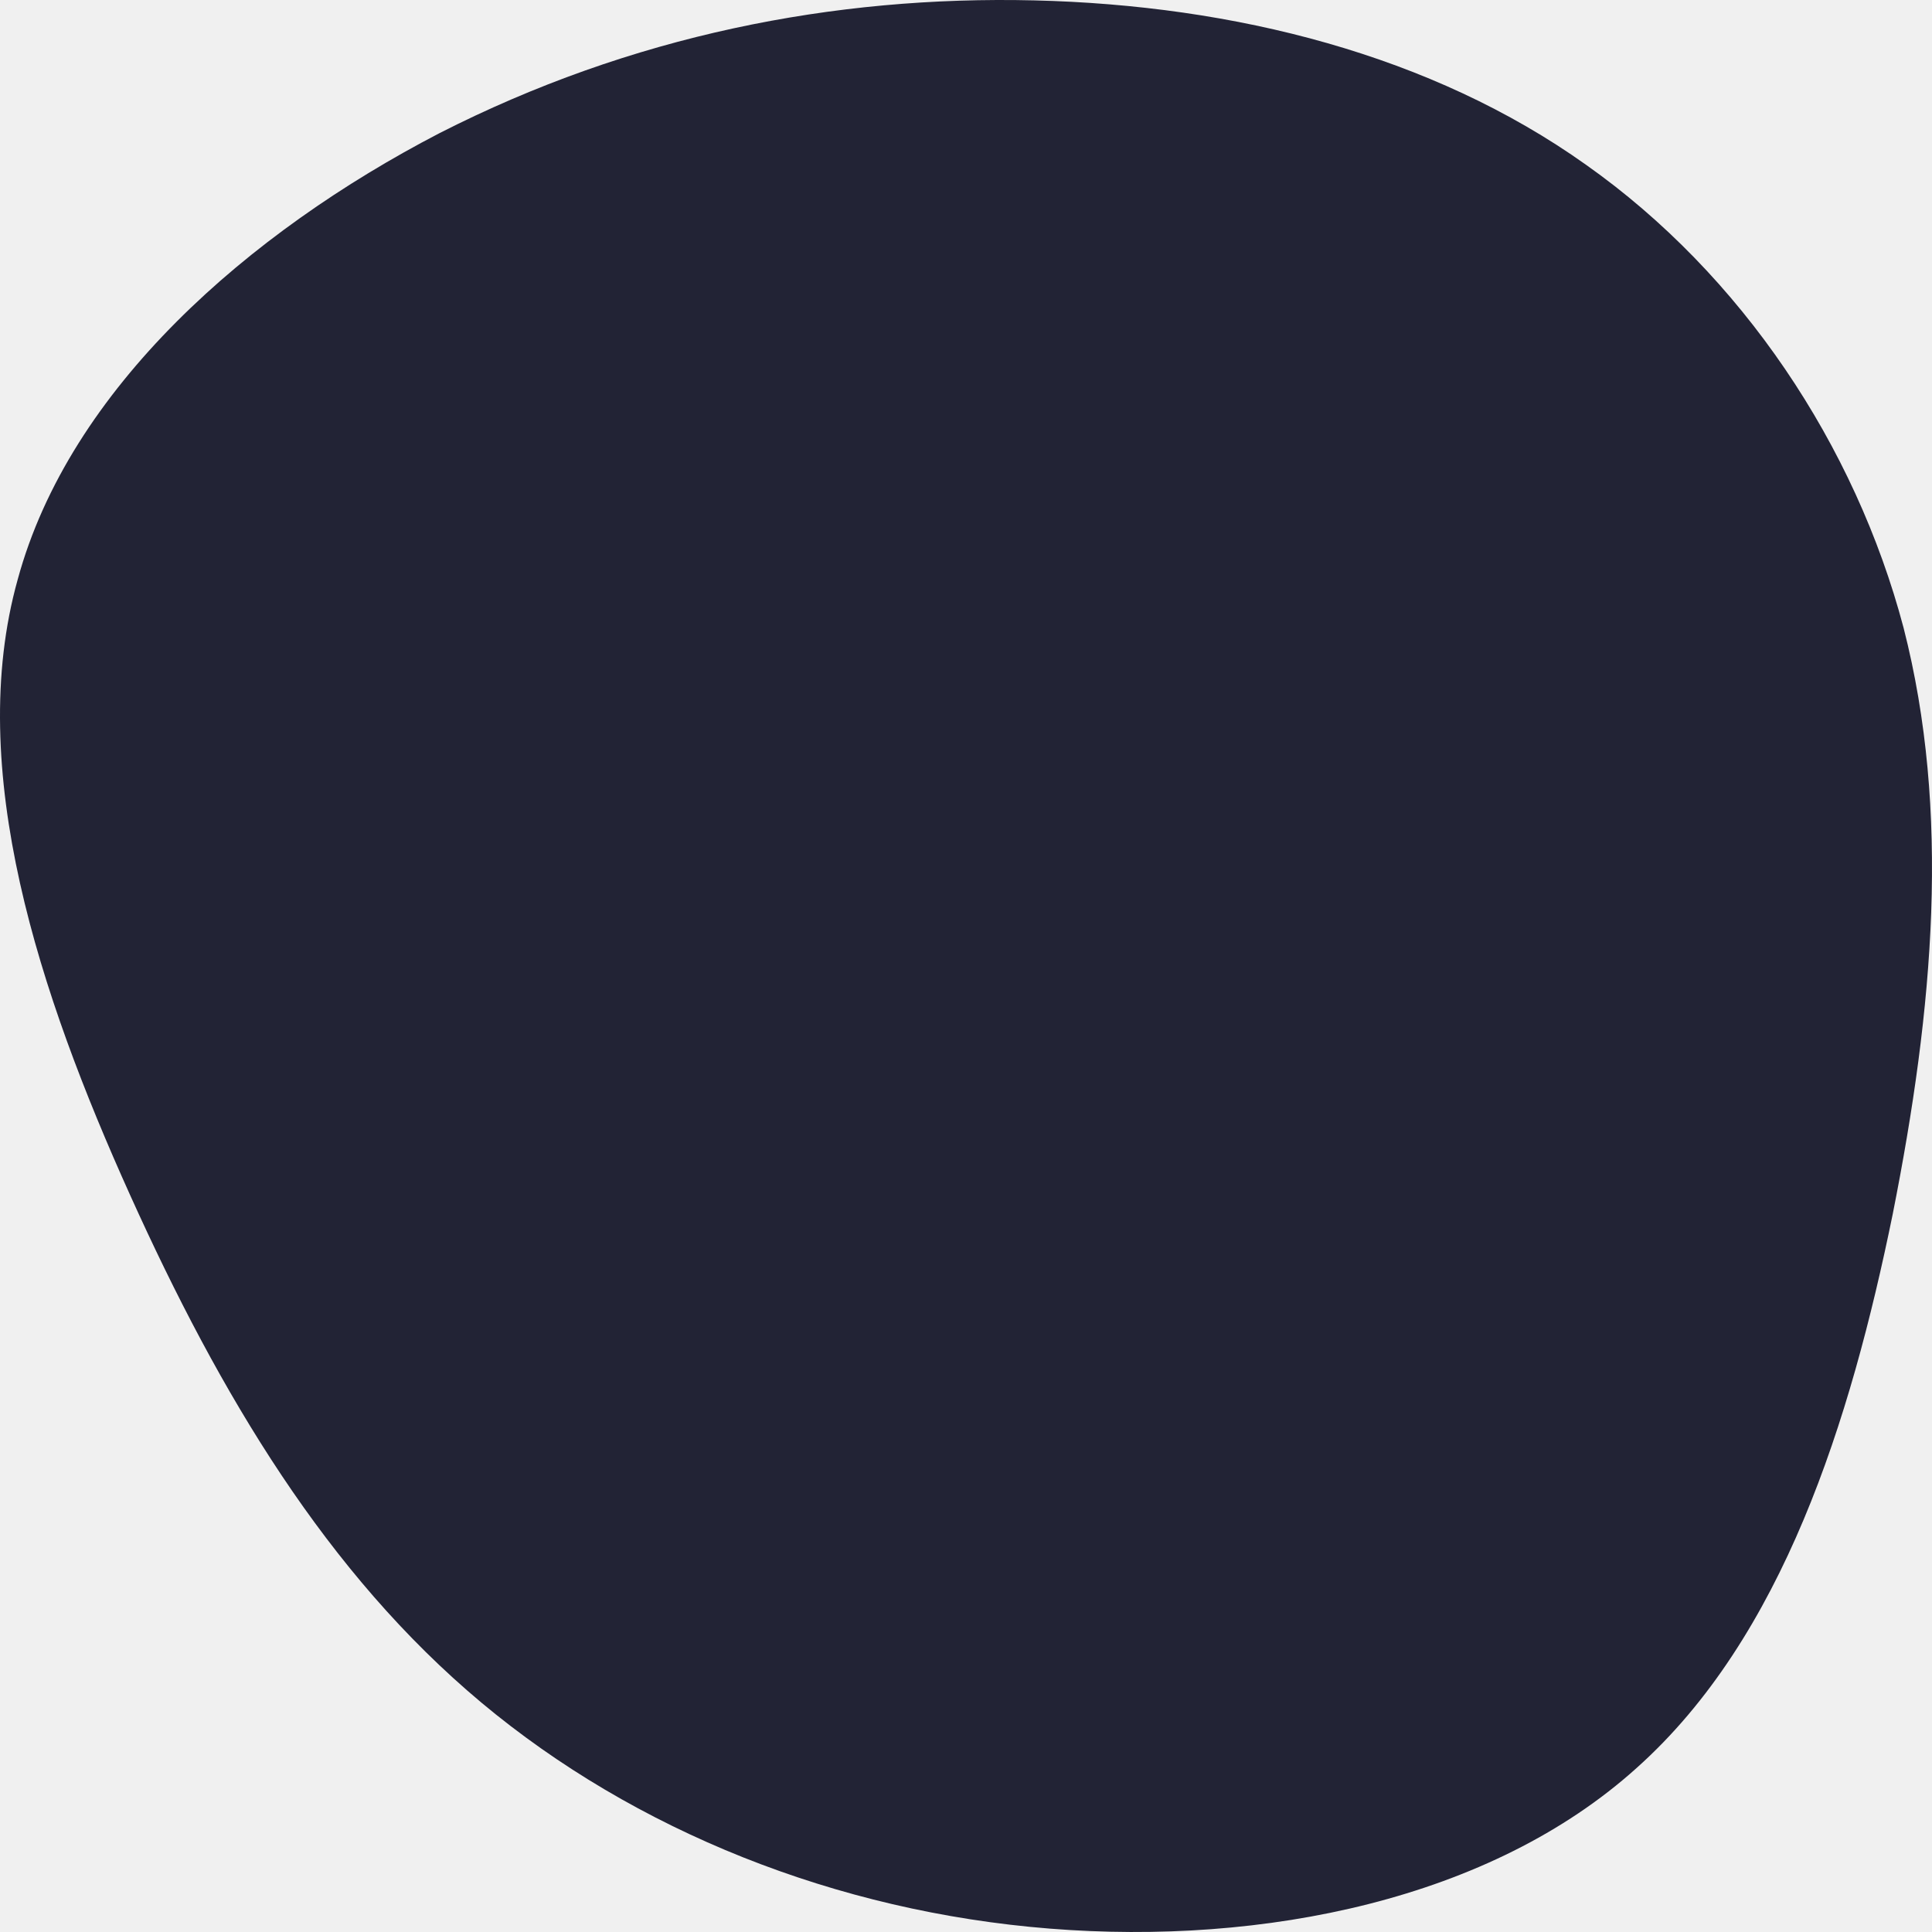
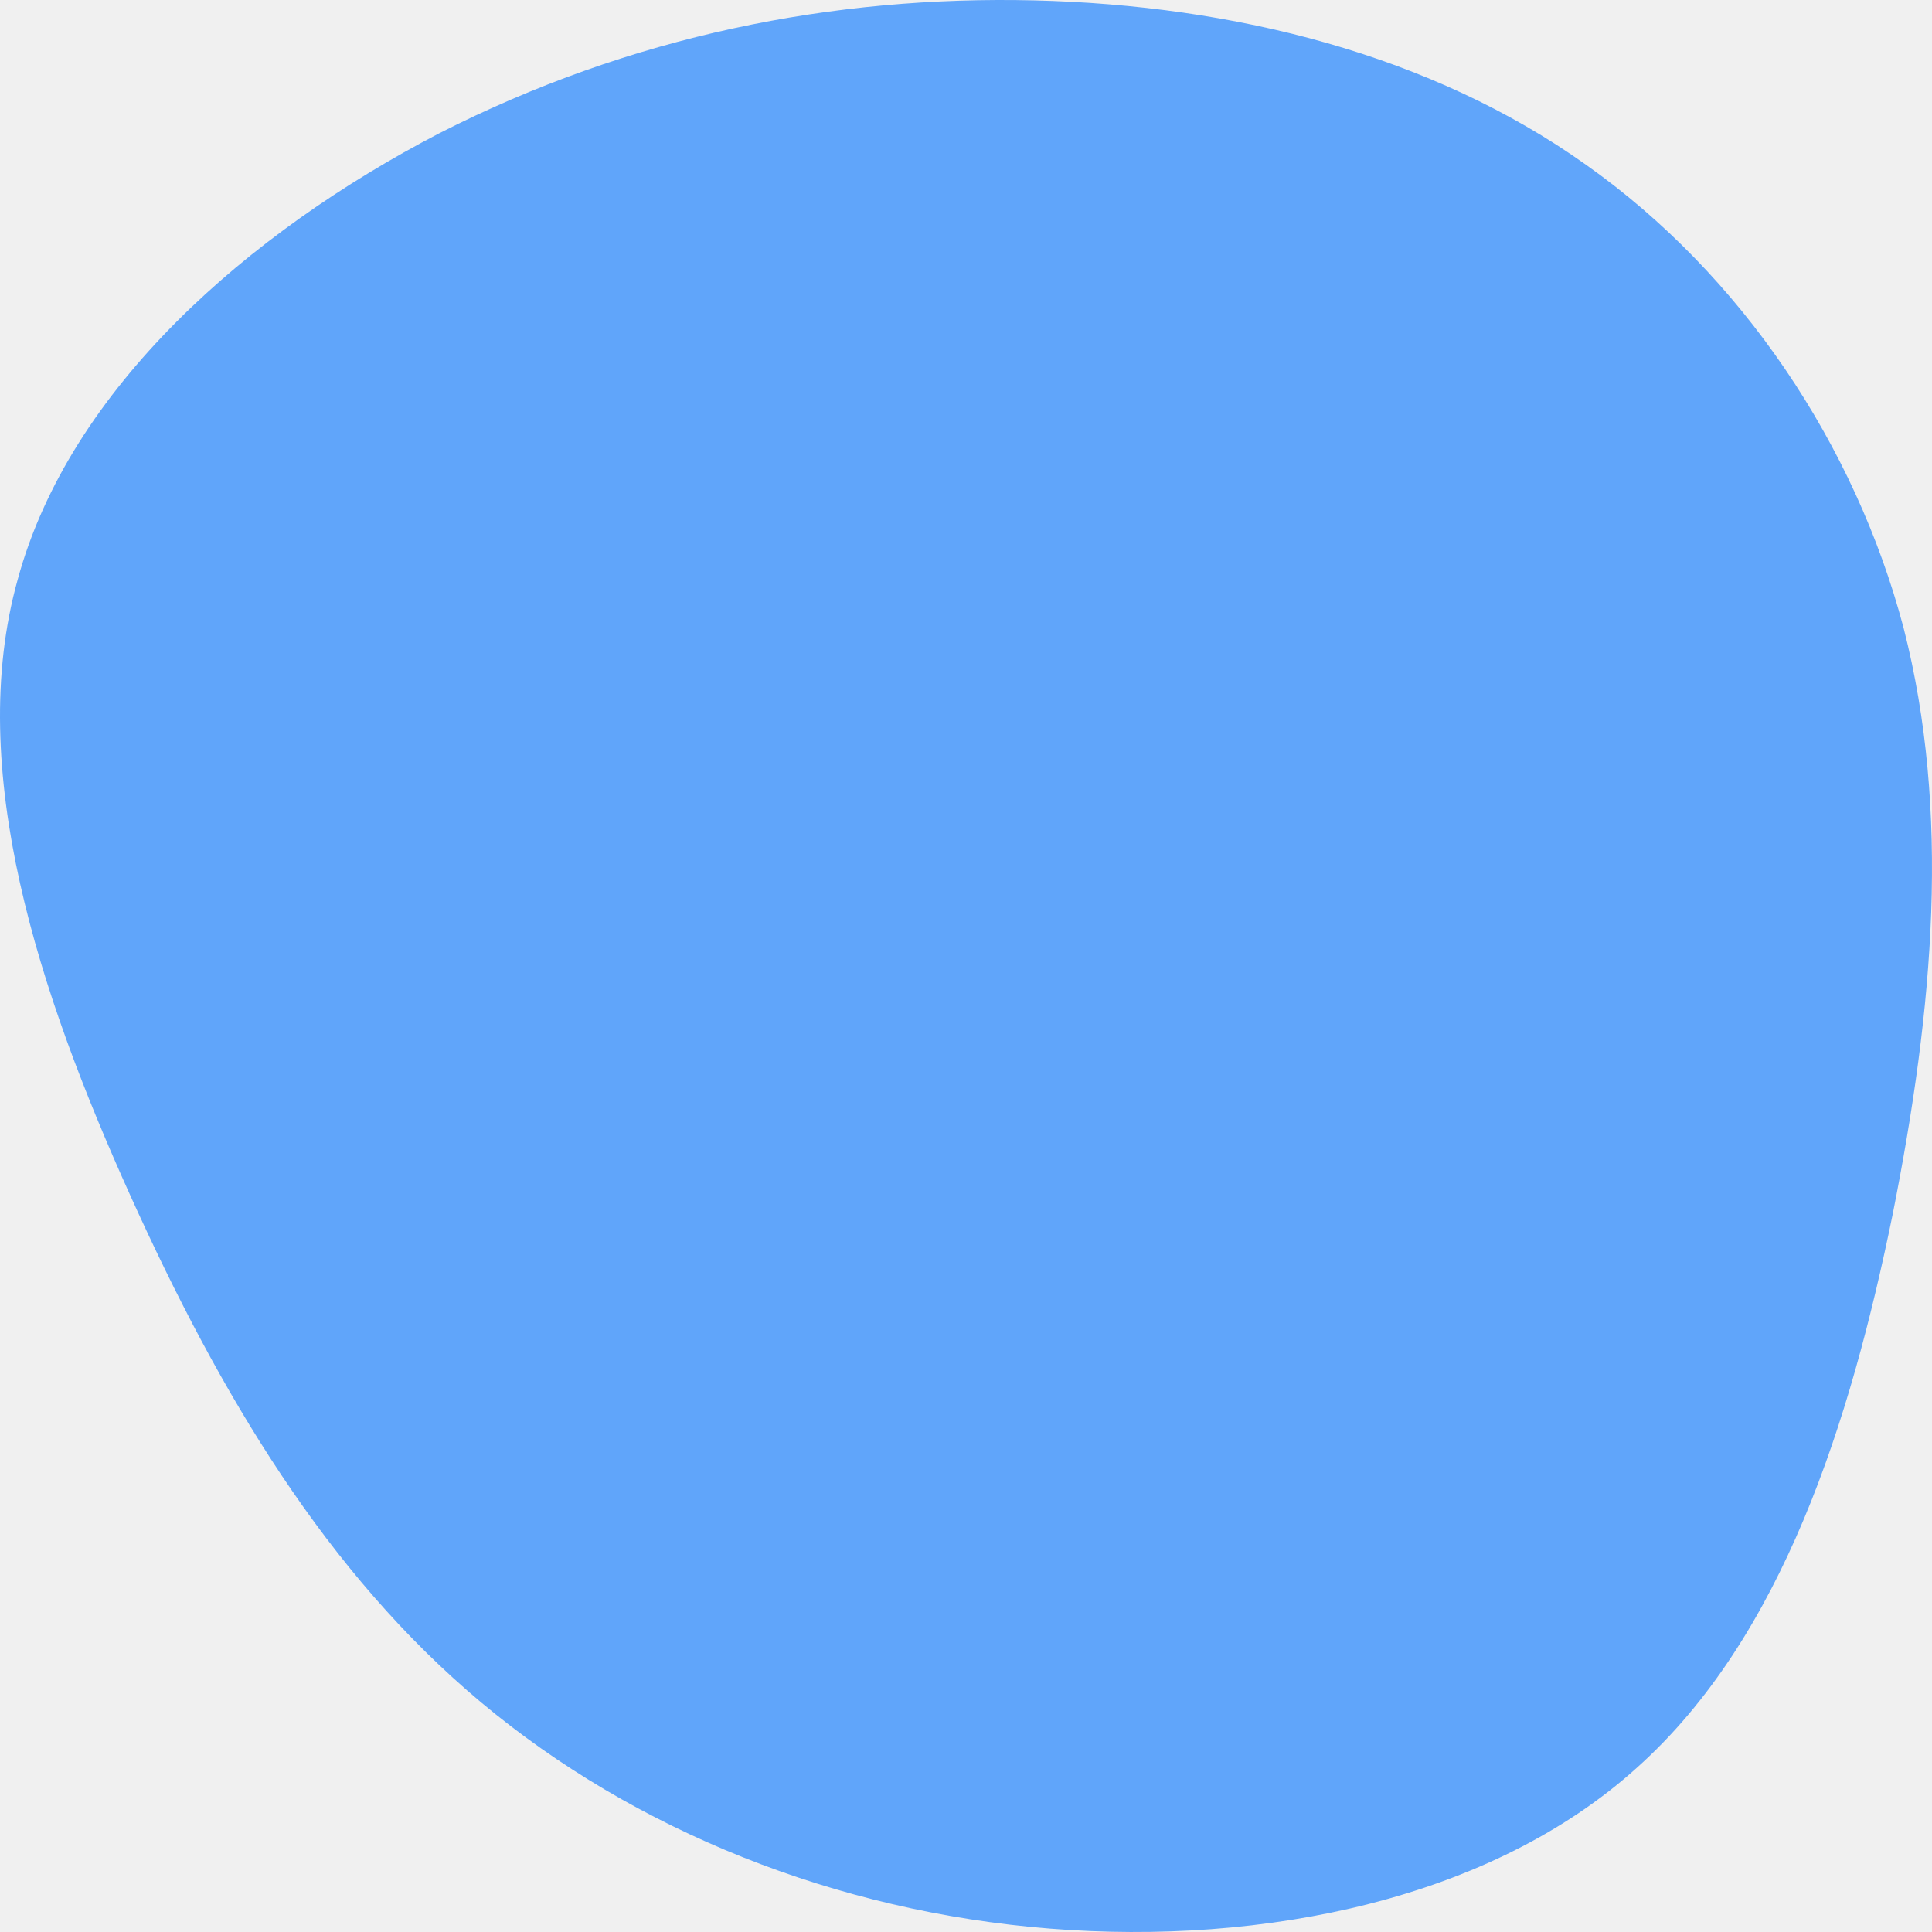
<svg xmlns="http://www.w3.org/2000/svg" width="505" height="505" viewBox="0 0 505 505" fill="none">
  <g clip-path="url(#clip0_239_150)">
-     <path d="M414.573 43.078C455.283 71.834 484.948 116.39 497.571 164.106C509.879 212.137 505.461 263.329 494.731 317.365C483.686 371.401 466.013 427.965 427.827 462.093C389.642 496.537 330.312 508.545 274.454 504.121C218.595 499.697 165.893 478.525 125.814 445.029C85.419 411.217 57.648 364.765 33.979 312.309C10.31 259.853 -9.256 201.077 4.629 151.466C18.2 101.538 64.906 60.774 114.768 34.862C164.946 9.266 217.964 -1.162 270.351 0.102C322.738 1.366 374.178 14.322 414.573 43.078Z" fill="#222335" />
+     <path d="M414.573 43.078C455.283 71.834 484.948 116.39 497.571 164.106C509.879 212.137 505.461 263.329 494.731 317.365C483.686 371.401 466.013 427.965 427.827 462.093C389.642 496.537 330.312 508.545 274.454 504.121C218.595 499.697 165.893 478.525 125.814 445.029C85.419 411.217 57.648 364.765 33.979 312.309C10.31 259.853 -9.256 201.077 4.629 151.466C18.2 101.538 64.906 60.774 114.768 34.862C164.946 9.266 217.964 -1.162 270.351 0.102C322.738 1.366 374.178 14.322 414.573 43.078Z" fill="#60a5fa" />
  </g>
  <defs>
    <clipPath id="clip0_239_150">
      <rect width="505" height="505" fill="white" />
    </clipPath>
  </defs>
</svg>
